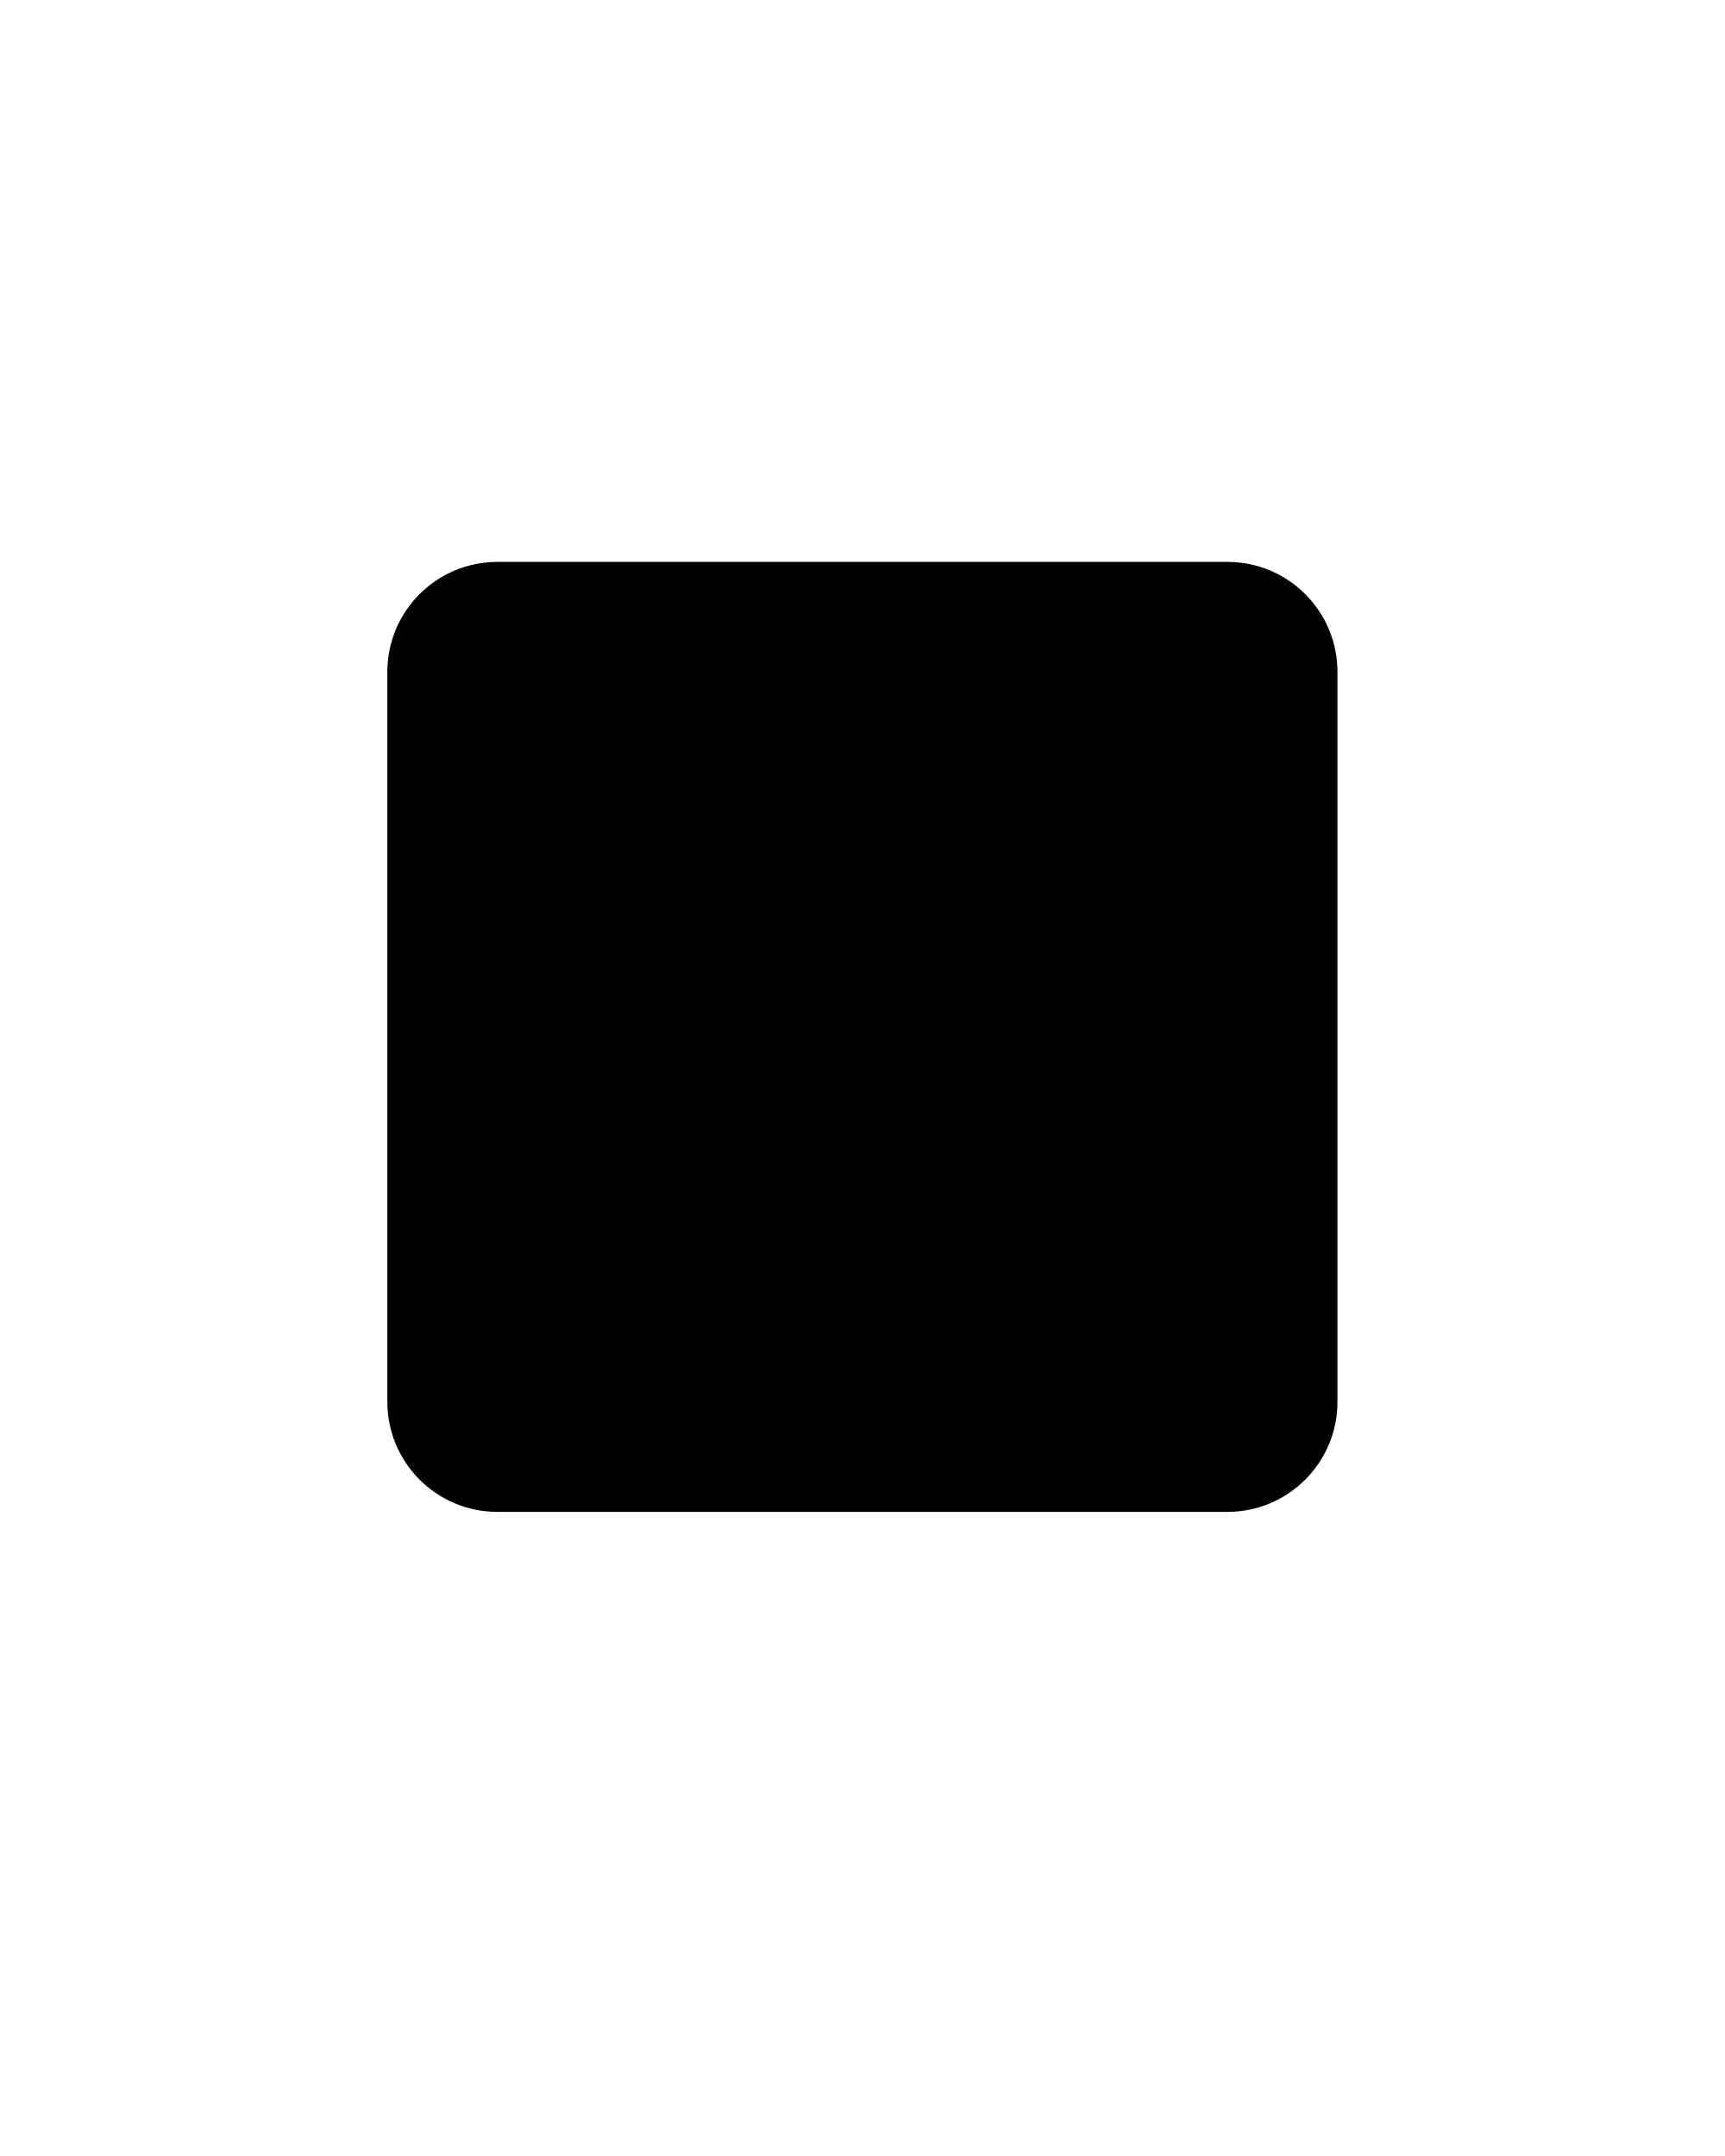
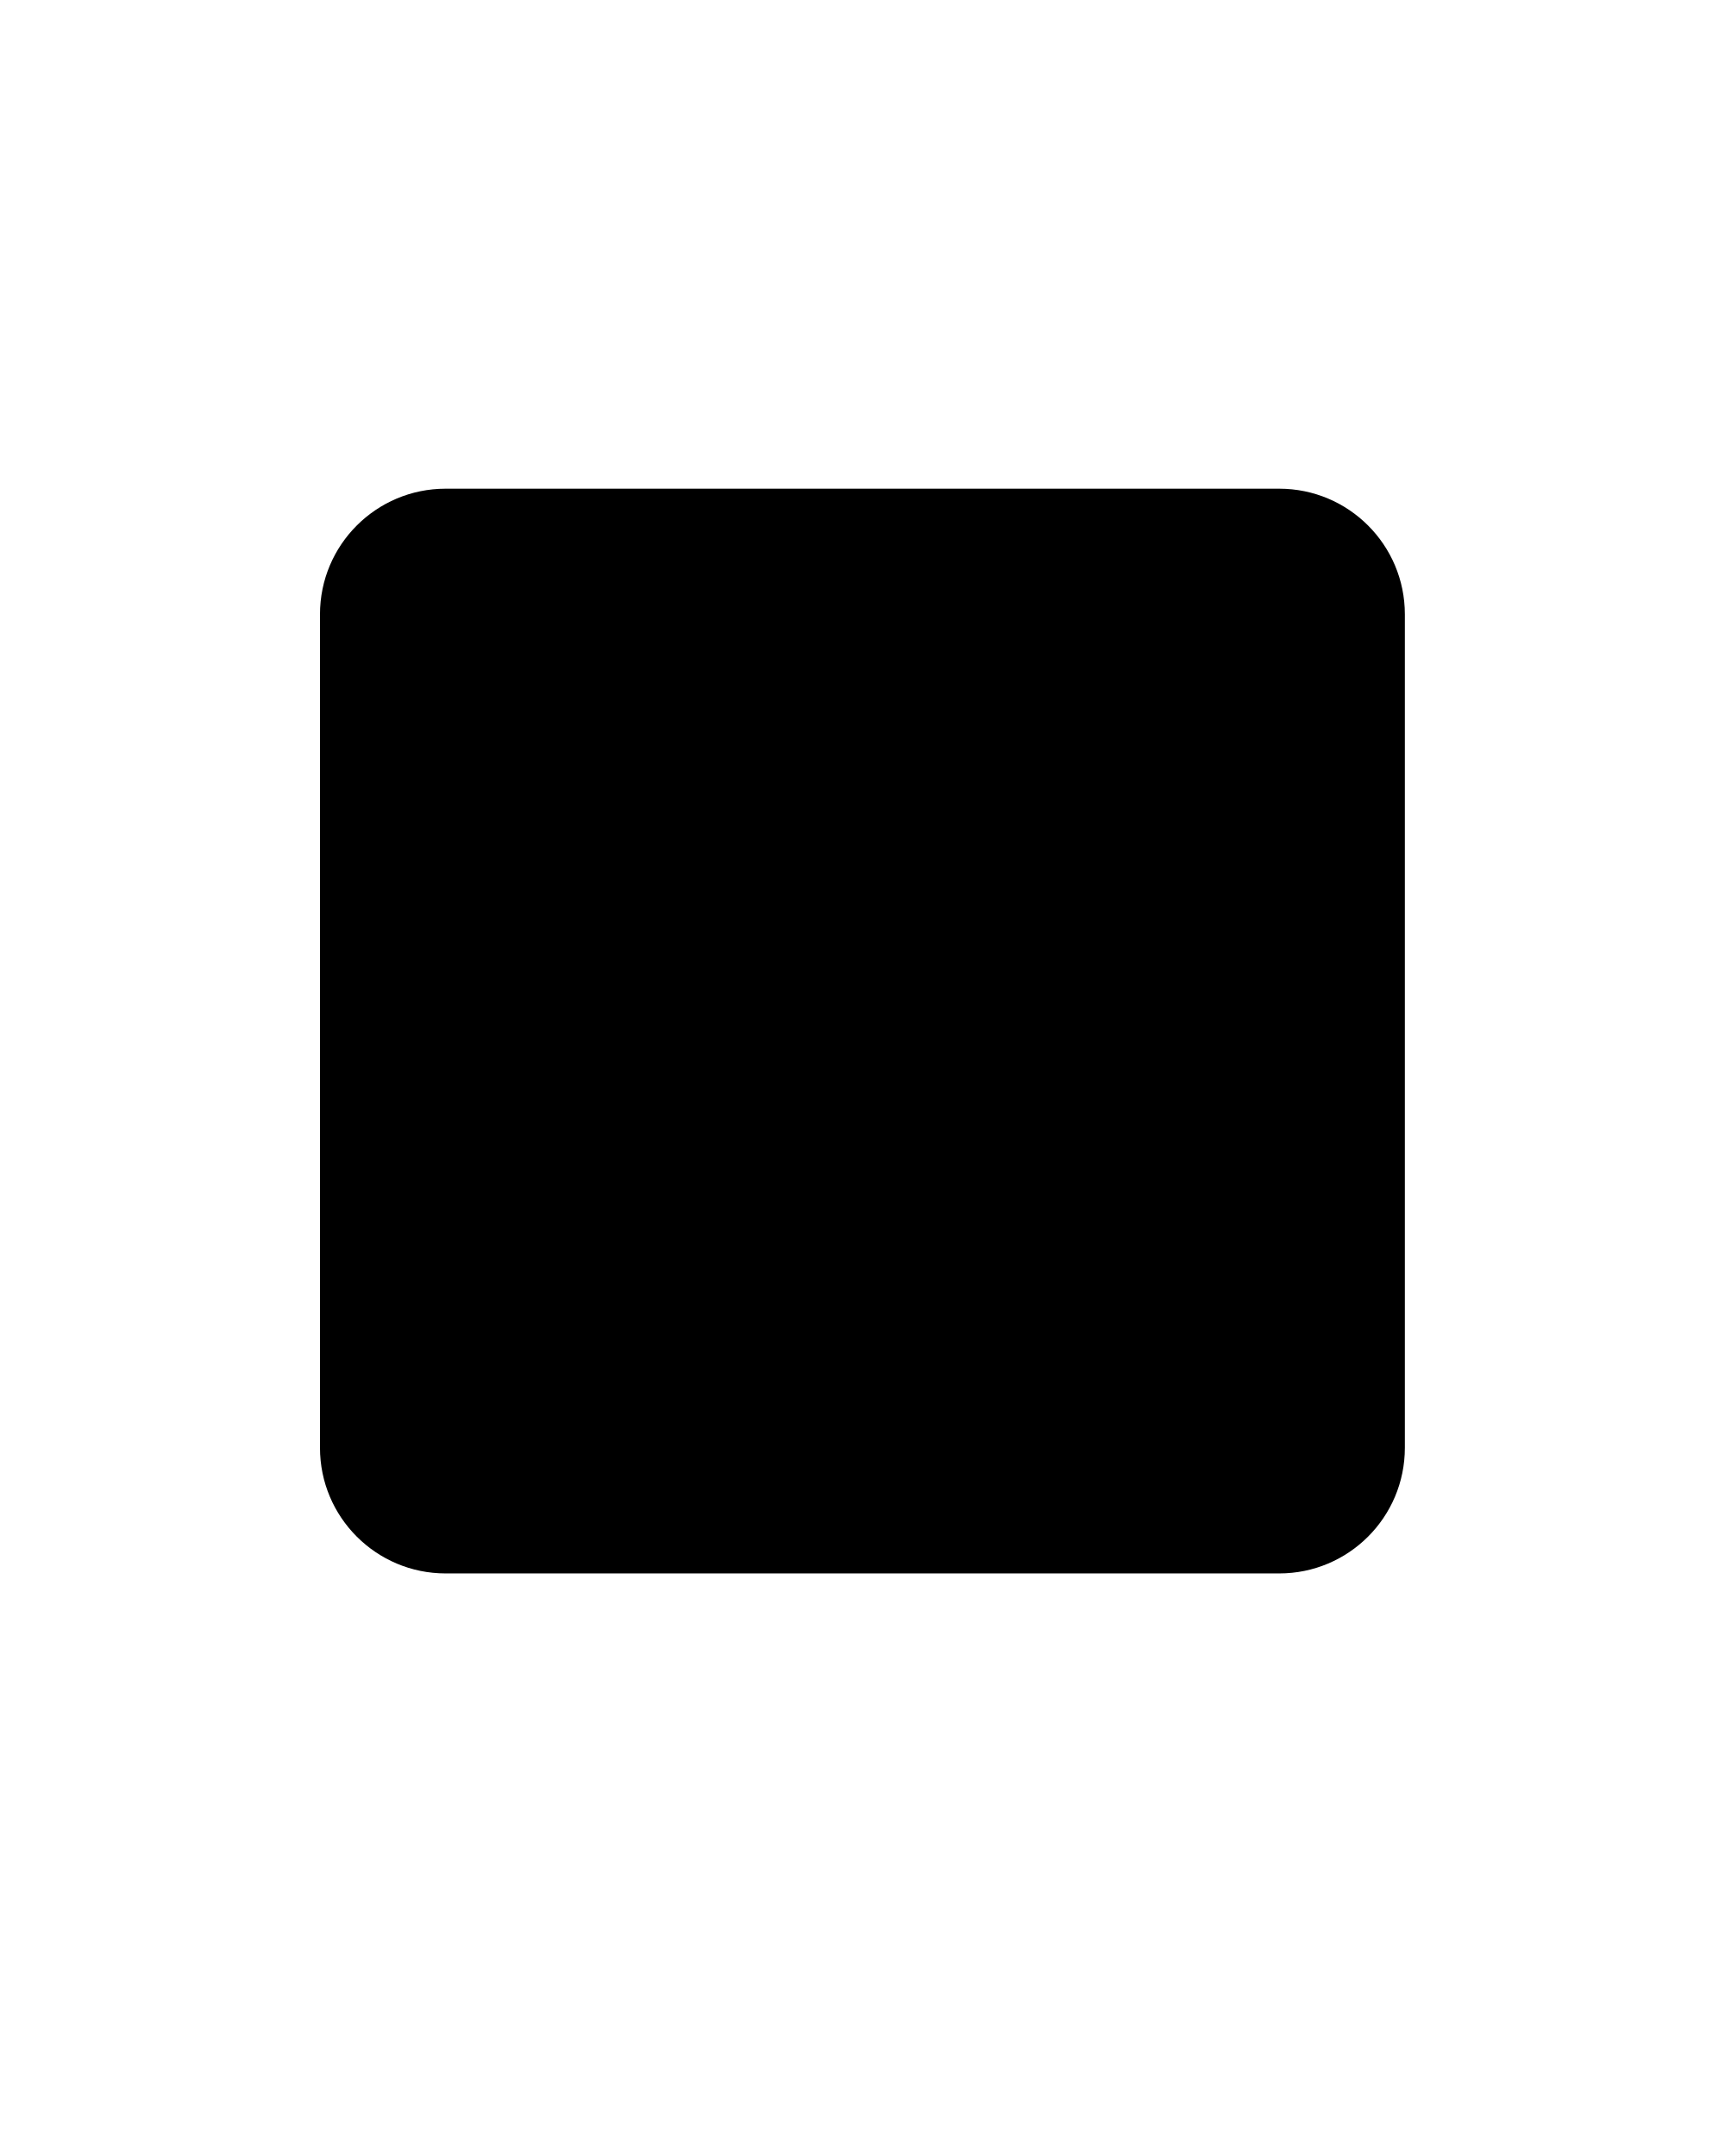
<svg xmlns="http://www.w3.org/2000/svg" version="1.1" width="819" height="1024" viewBox="0 0 819 1024">
  <g id="icomoon-ignore">
</g>
-   <path d="M183.954 319.128c0-28.864 23.393-52.253 52.261-52.253h346.679c28.864 0 52.261 23.393 52.261 52.253v346.687c0 28.864-23.393 52.261-52.261 52.261h-346.679c-28.864 0-52.261-23.394-52.261-52.261v-346.687z" />
+   <path d="M151.962 291.772c0-32.96 26.713-59.665 59.673-59.665h395.855c32.96 0 59.673 26.713 59.673 59.665v395.863c0 32.96-26.713 59.673-59.673 59.673h-395.855c-32.96 0-59.673-26.714-59.673-59.673v-395.863z" />
</svg>
